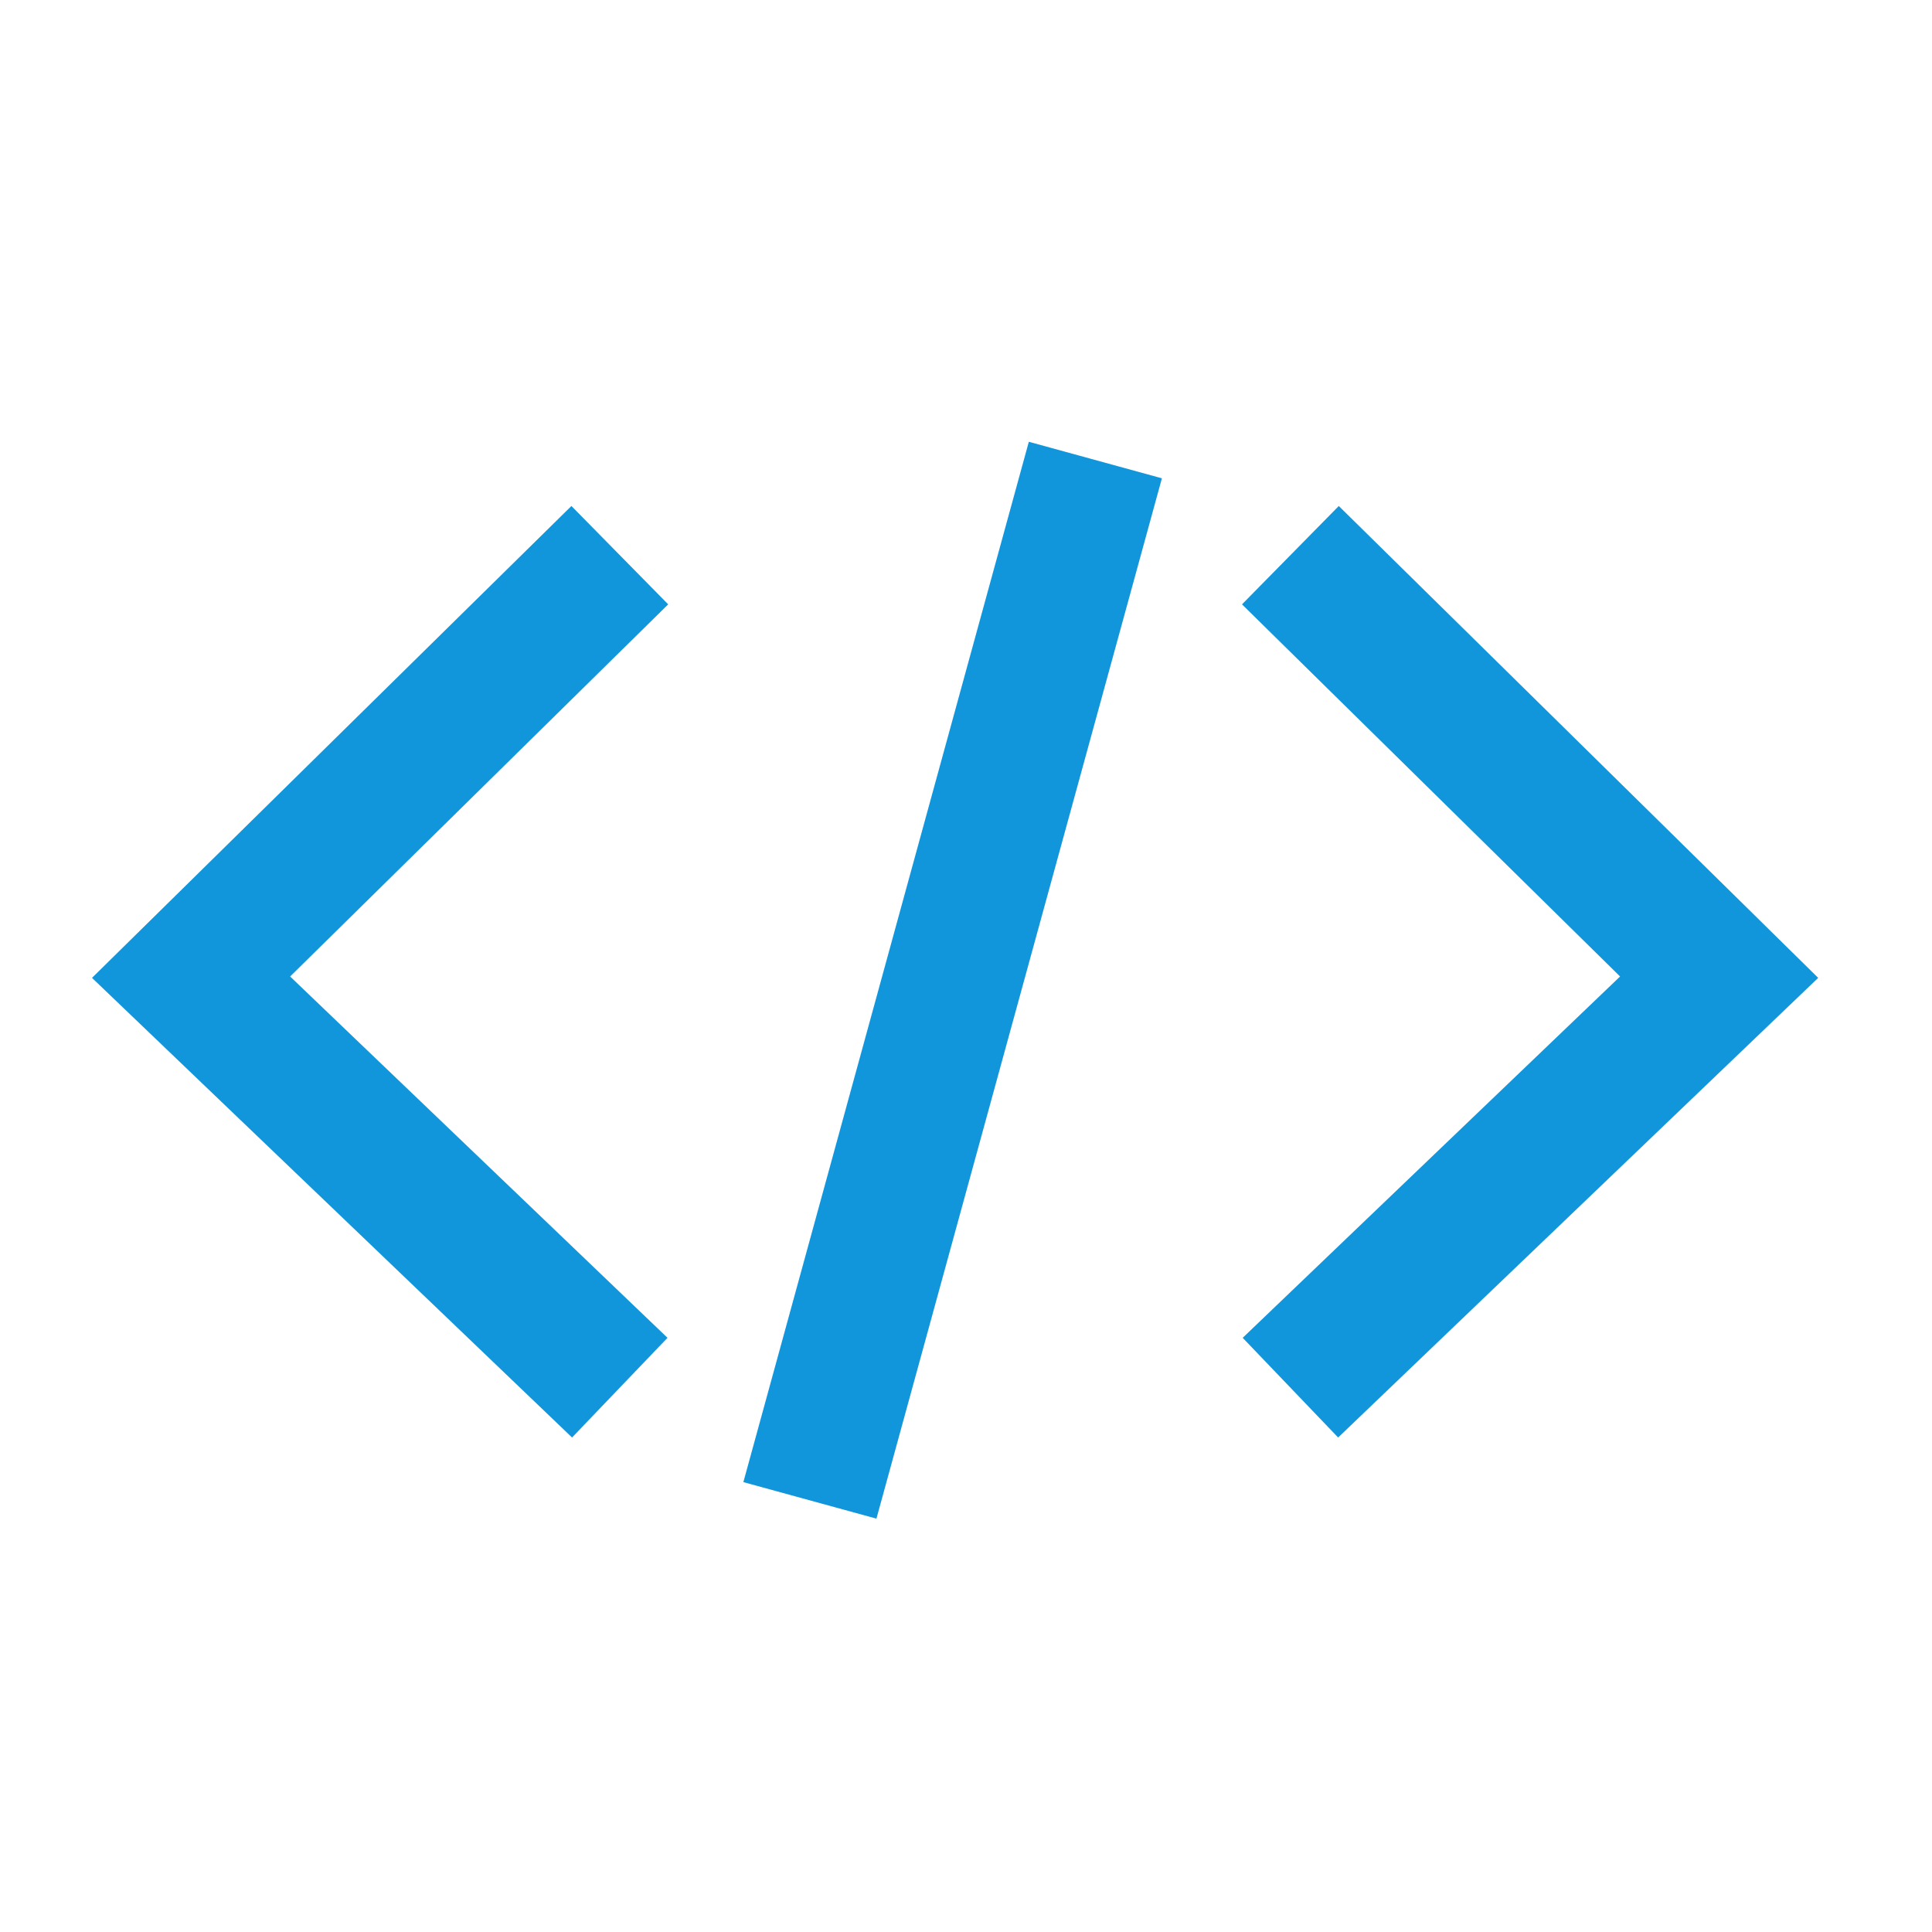
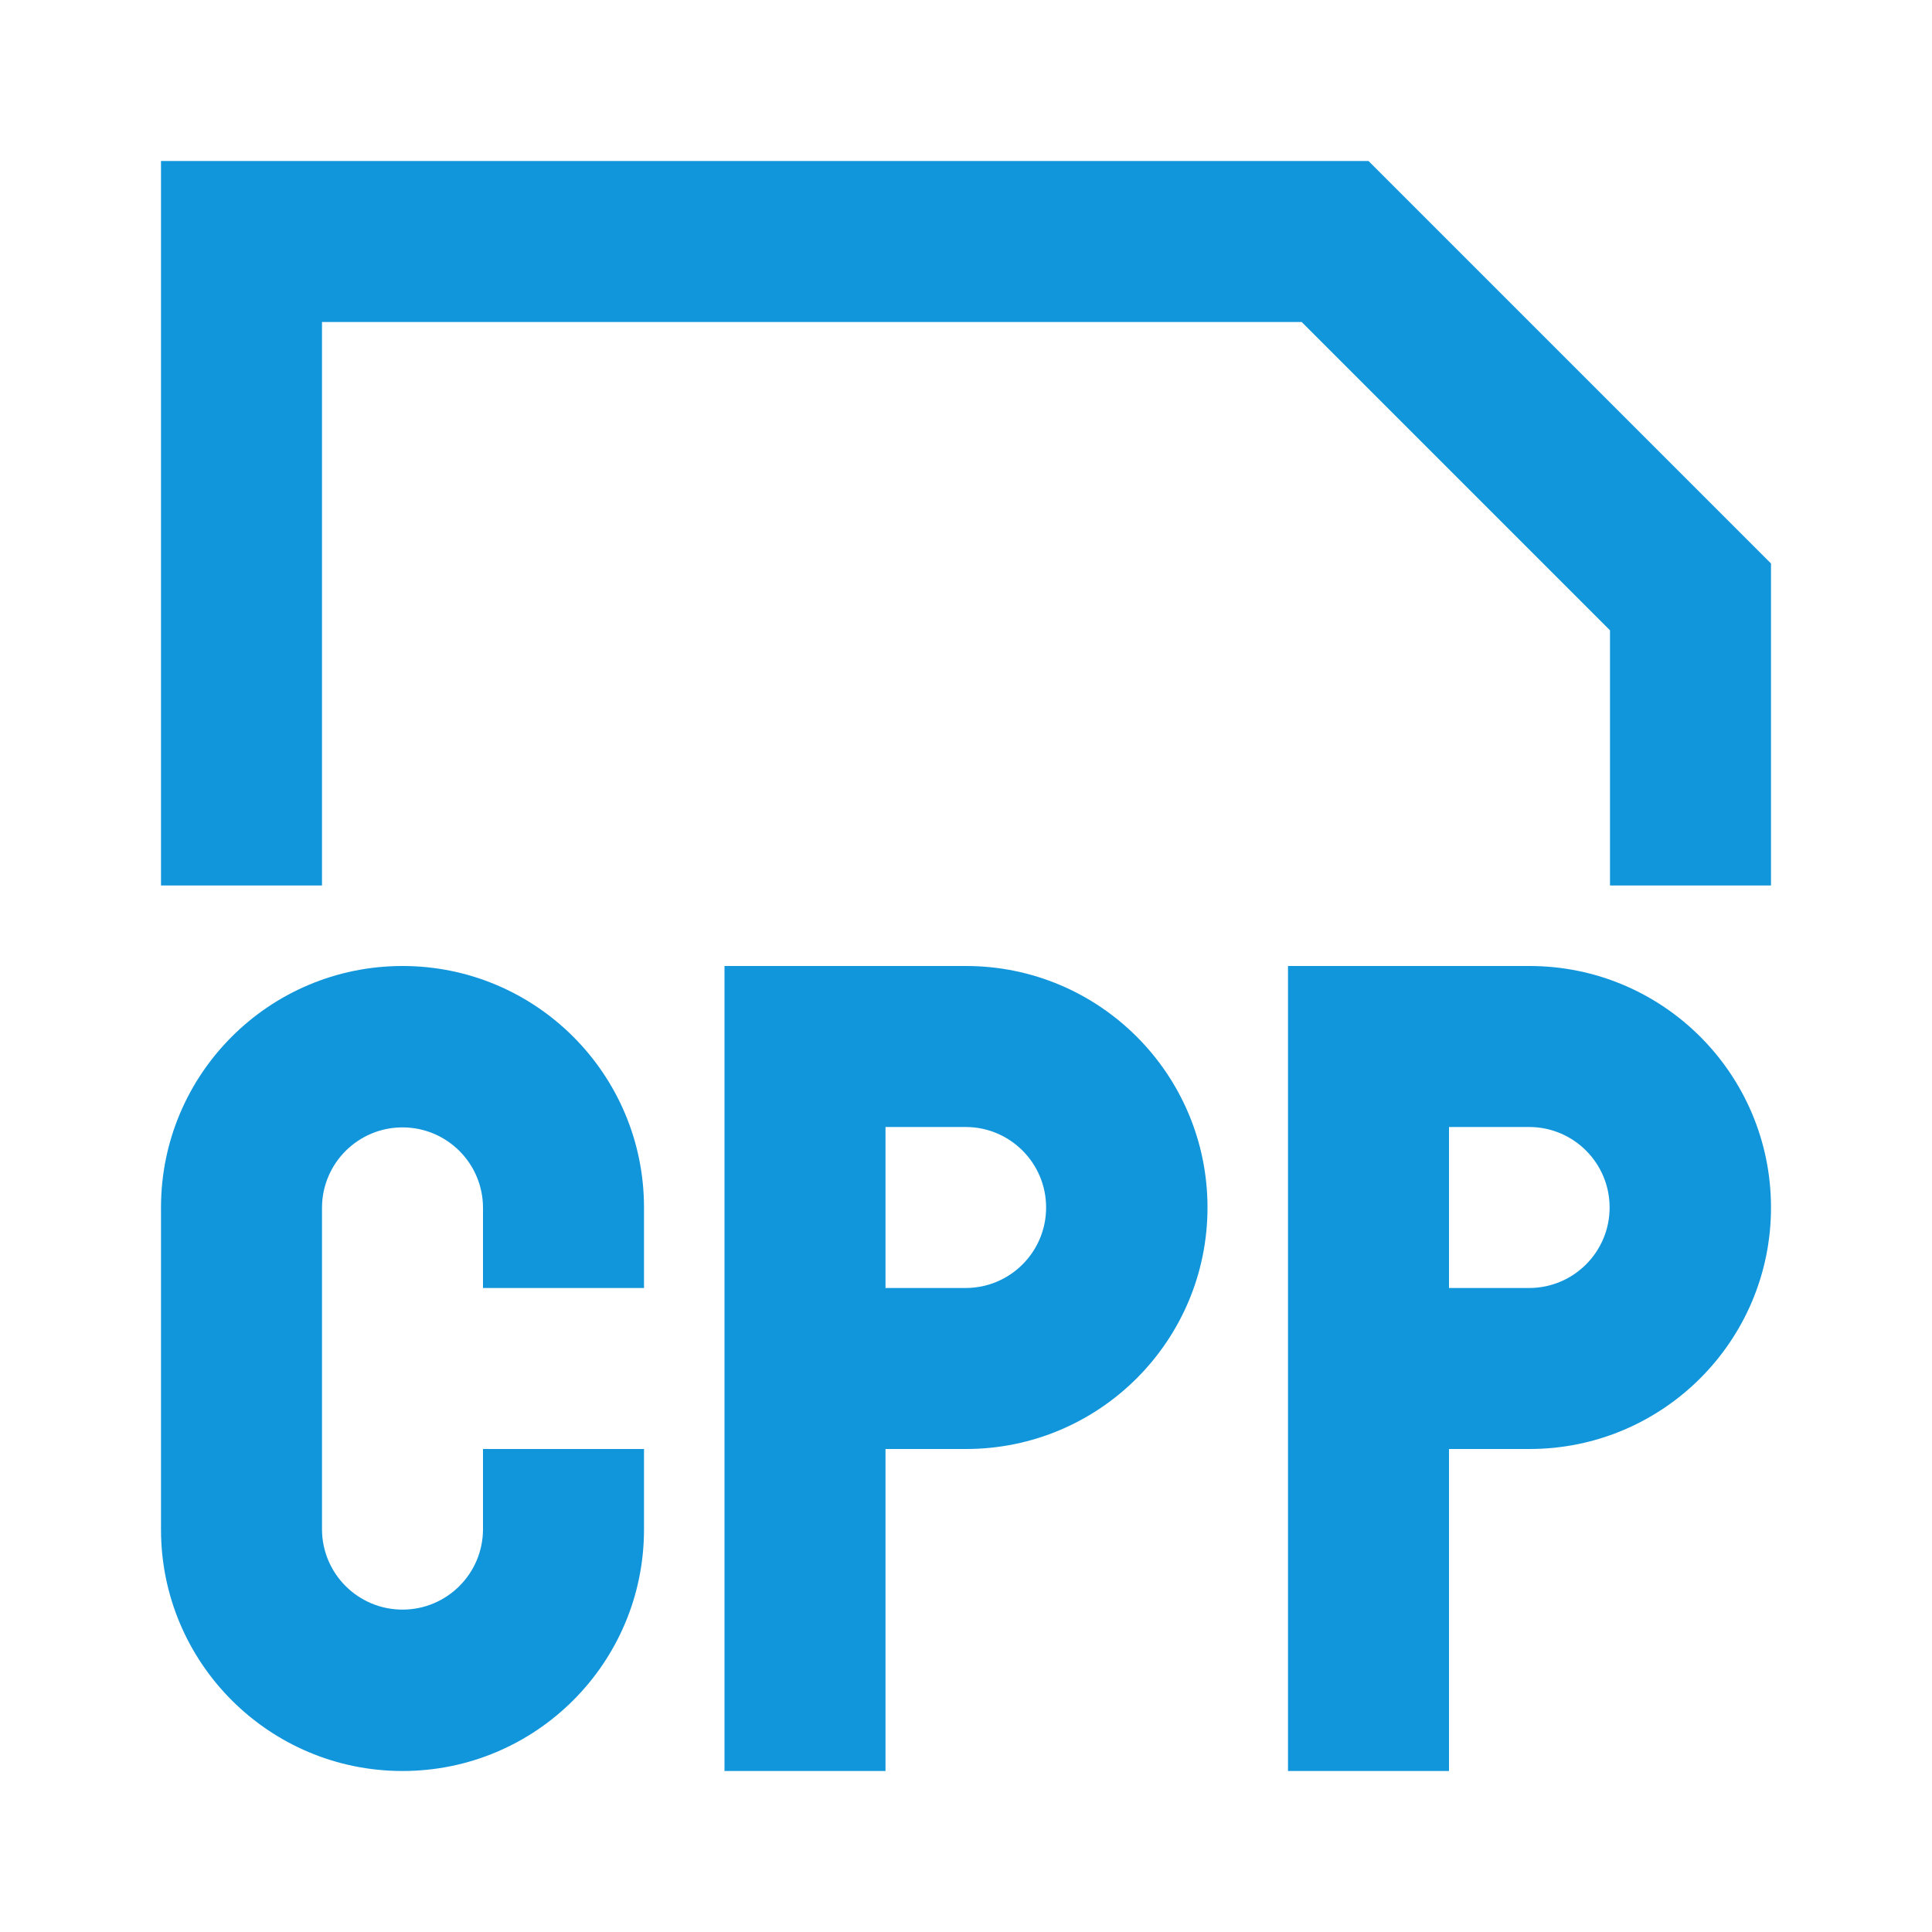
- <svg xmlns="http://www.w3.org/2000/svg" t="1704955768823" class="icon" viewBox="0 0 1024 1024" version="1.1" p-id="13610" width="16" height="16">
-   <path d="M153.771 517.559l200.387-197.242L302.86 268.19 48.762 518.29l254.44 243.614 50.59-52.834-200.021-191.512zM658.286 320.317L709.583 268.19l254.098 250.1L709.242 761.905l-50.59-52.834 200.021-191.512L658.286 320.317z m-112.981-86.187L393.996 785.554l70.534 19.358 151.308-551.4-70.534-19.358z" p-id="13611" fill="#1296db" />
+ <svg xmlns="http://www.w3.org/2000/svg" t="1702032714639" class="icon" viewBox="0 0 1024 1024" version="1.1" p-id="1534" width="16" height="16">
+   <path d="M512 597.333a42.667 42.667 0 0 1 0 85.333h-42.667v-85.333h42.667m0-85.333h-128v426.667h85.333v-170.667h42.667a128 128 0 0 0 128-128 128 128 0 0 0-128-128z m298.667 85.333a42.667 42.667 0 0 1 0 85.333h-42.667v-85.333h42.667m0-85.333h-128v426.667h85.333v-170.667h42.667a128 128 0 0 0 128-128 128 128 0 0 0-128-128zM85.333 85.333v384h85.333V170.667h519.253L853.333 334.08V469.333h85.333v-170.667L725.333 85.333z m170.667 682.667v42.667a42.667 42.667 0 0 1-85.333 0v-170.667a42.667 42.667 0 0 1 85.333 0v42.667h85.333v-42.667a128 128 0 0 0-256 0v170.667a128 128 0 0 0 256 0v-42.667z" p-id="1535" fill="#1296db" />
</svg>
